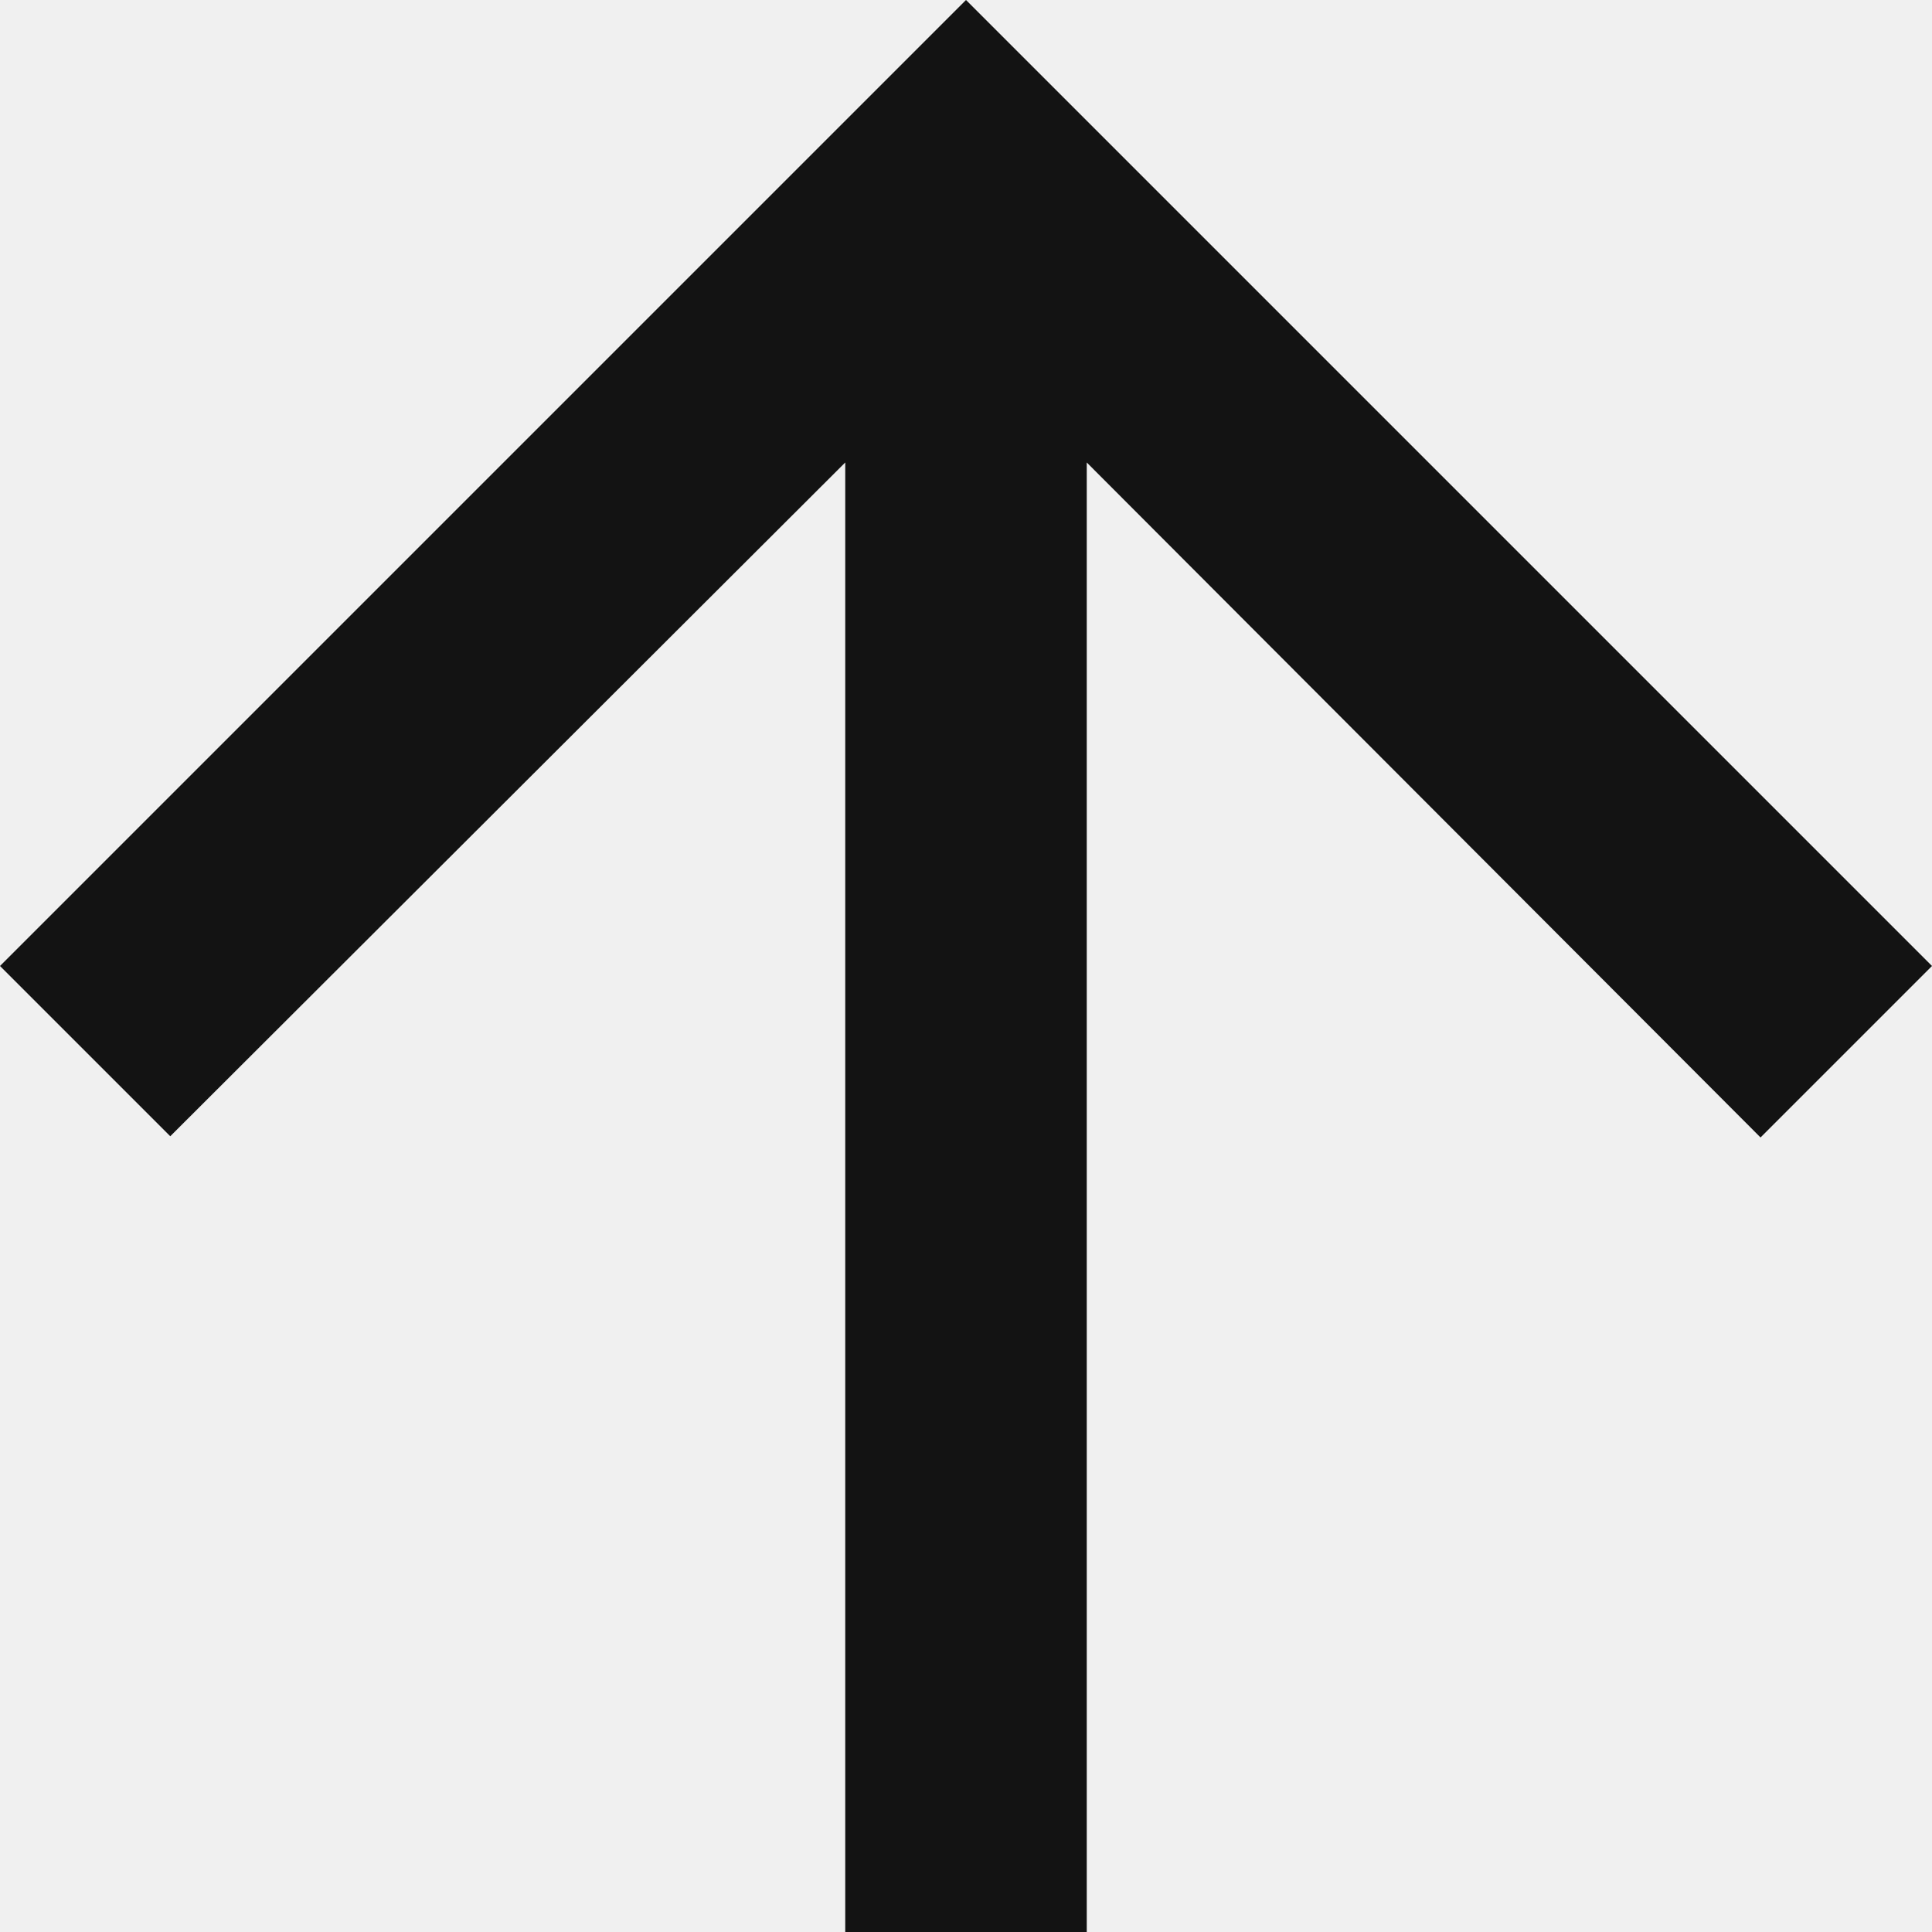
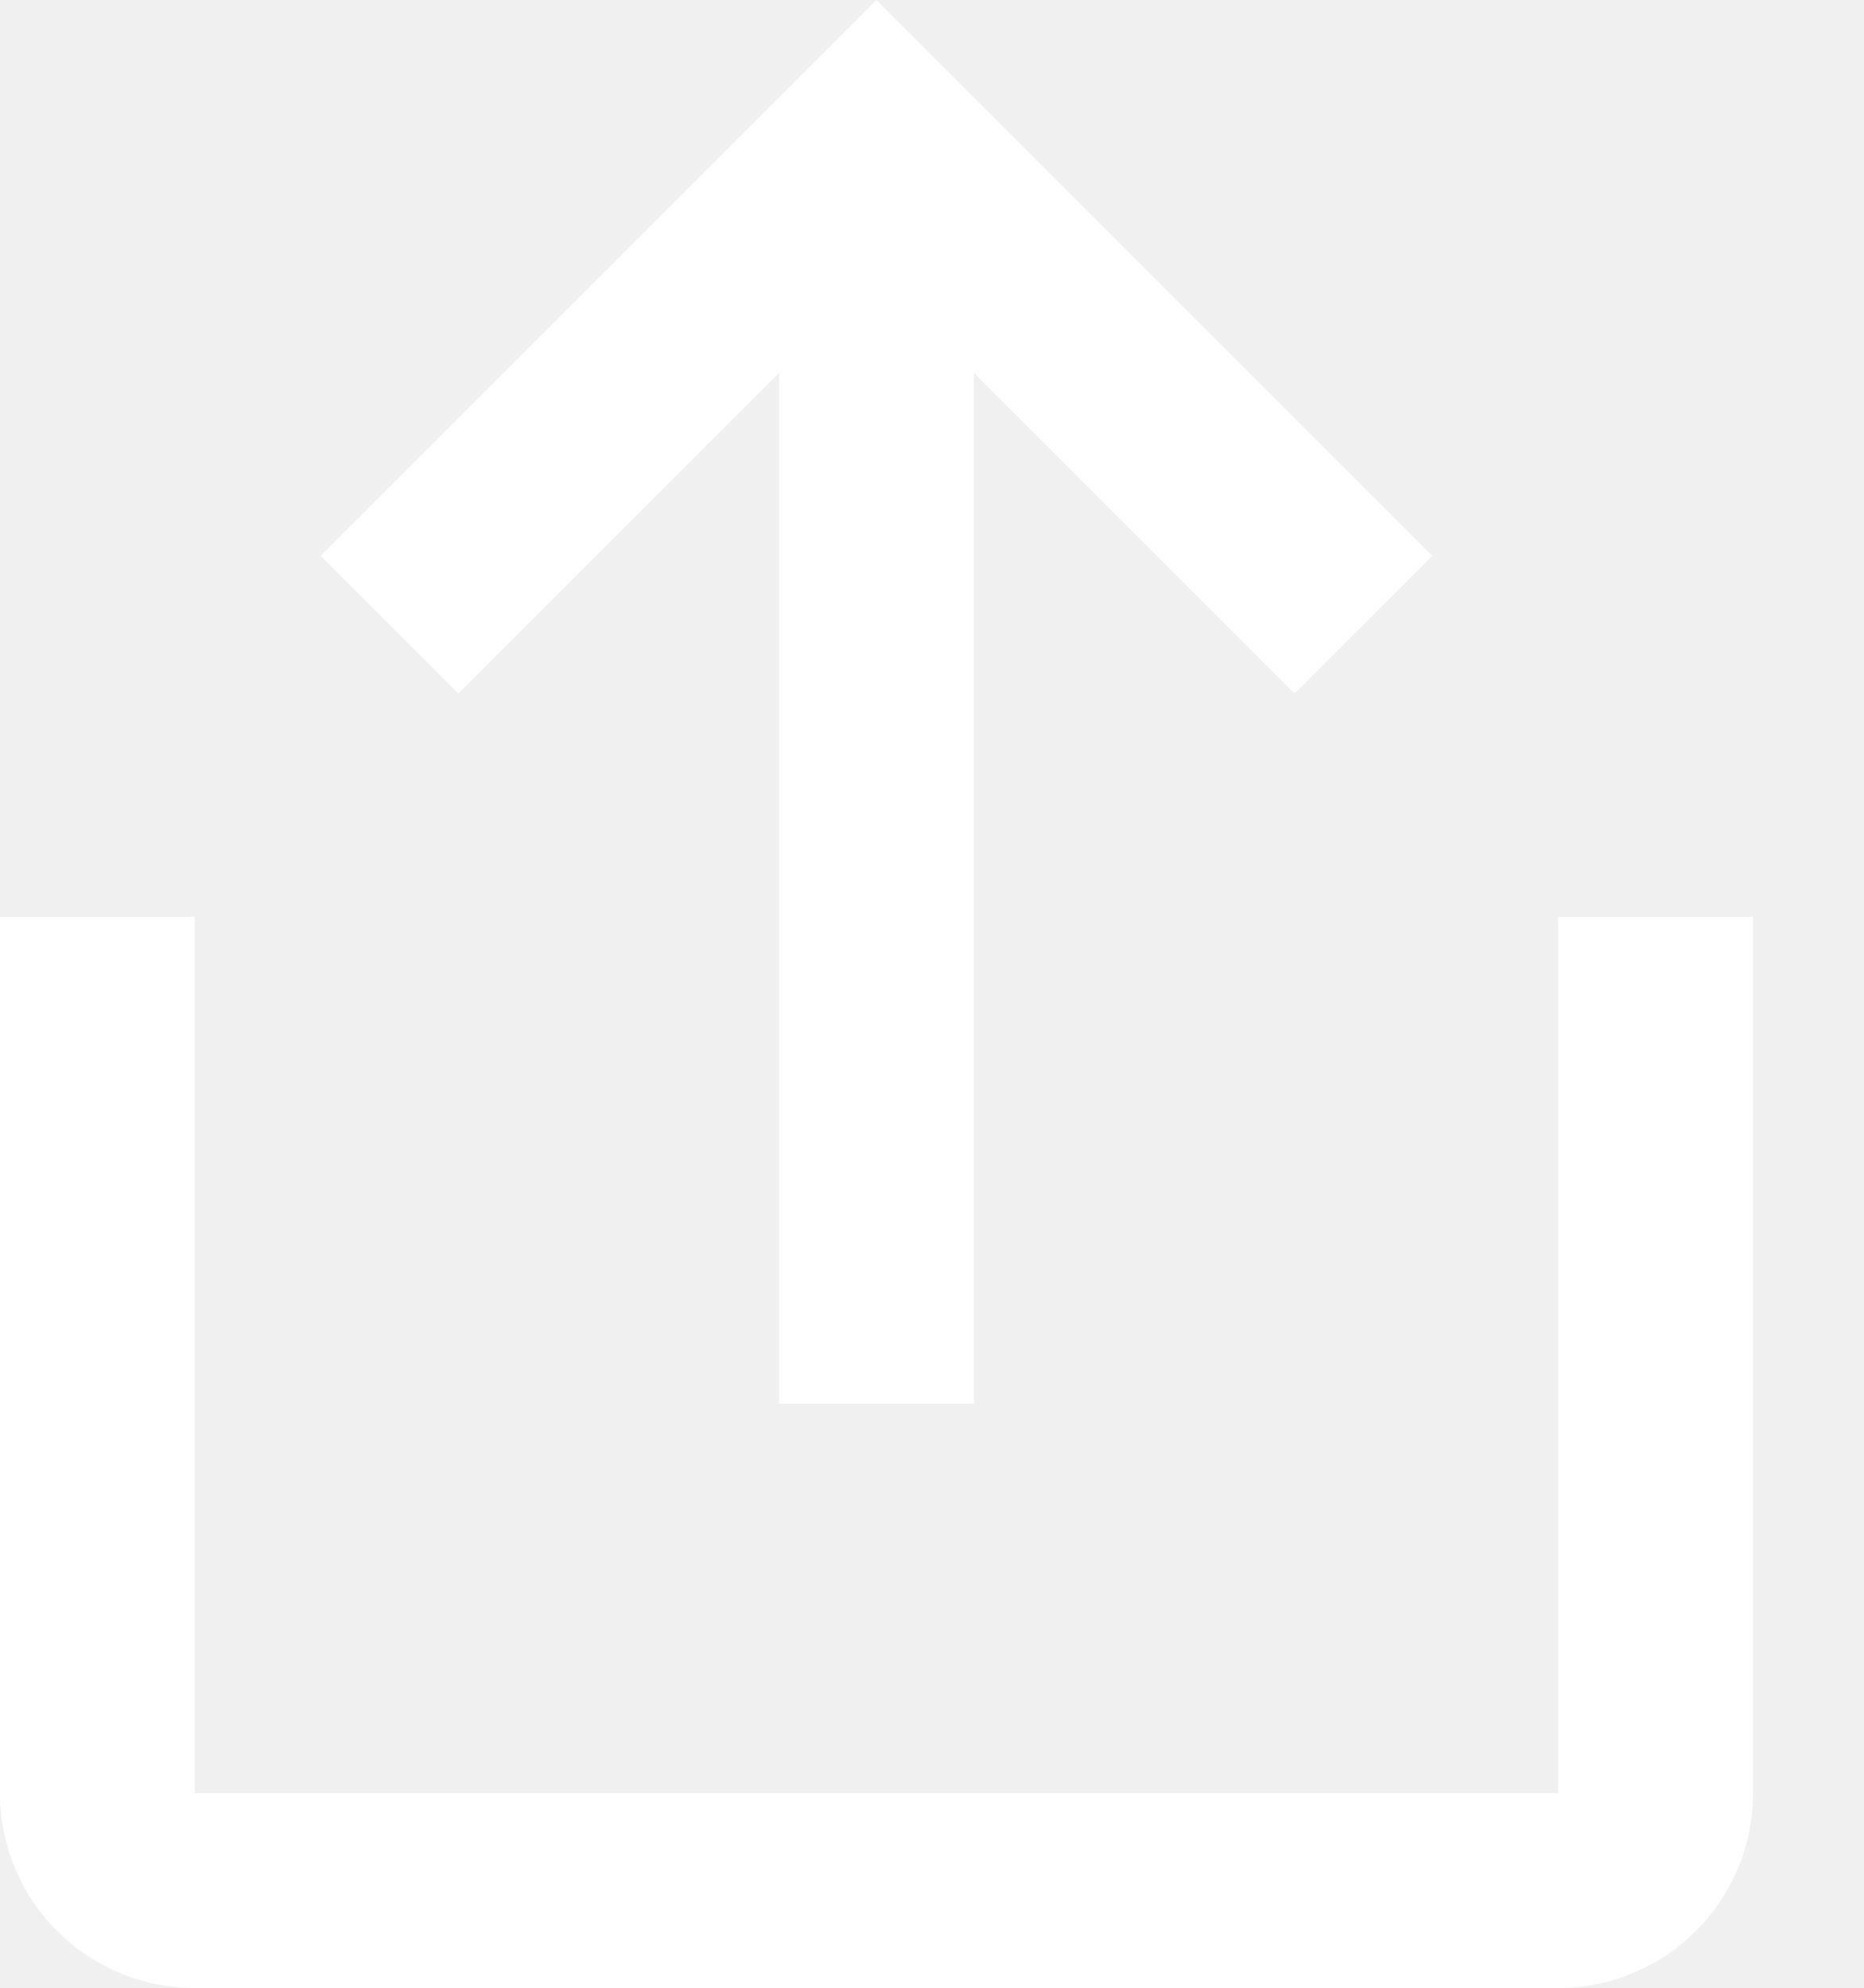
- <svg xmlns="http://www.w3.org/2000/svg" width="16" height="16" viewBox="0 0 16 16" fill="none">
-   <path d="M0 8L1.41 9.41L7 3.83V16H9V3.83L14.58 9.42L16 8L8 0L0 8Z" fill="black" fill-opacity="0.92" />
+ <svg xmlns="http://www.w3.org/2000/svg" width="15" height="16" viewBox="0 0 15 16" fill="none">
+   <path fill-rule="evenodd" clip-rule="evenodd" d="M7.838 11.297V3.001L10.418 5.581L11.527 4.473L7.054 0L2.581 4.473L3.689 5.581L6.27 3.001V11.297H7.838ZM14.108 14.432V7.379H12.54V14.432H1.568V7.379H0V14.432C0 15.298 0.702 16 1.568 16H12.54C13.406 16 14.108 15.298 14.108 14.432Z" fill="white" />
</svg>
